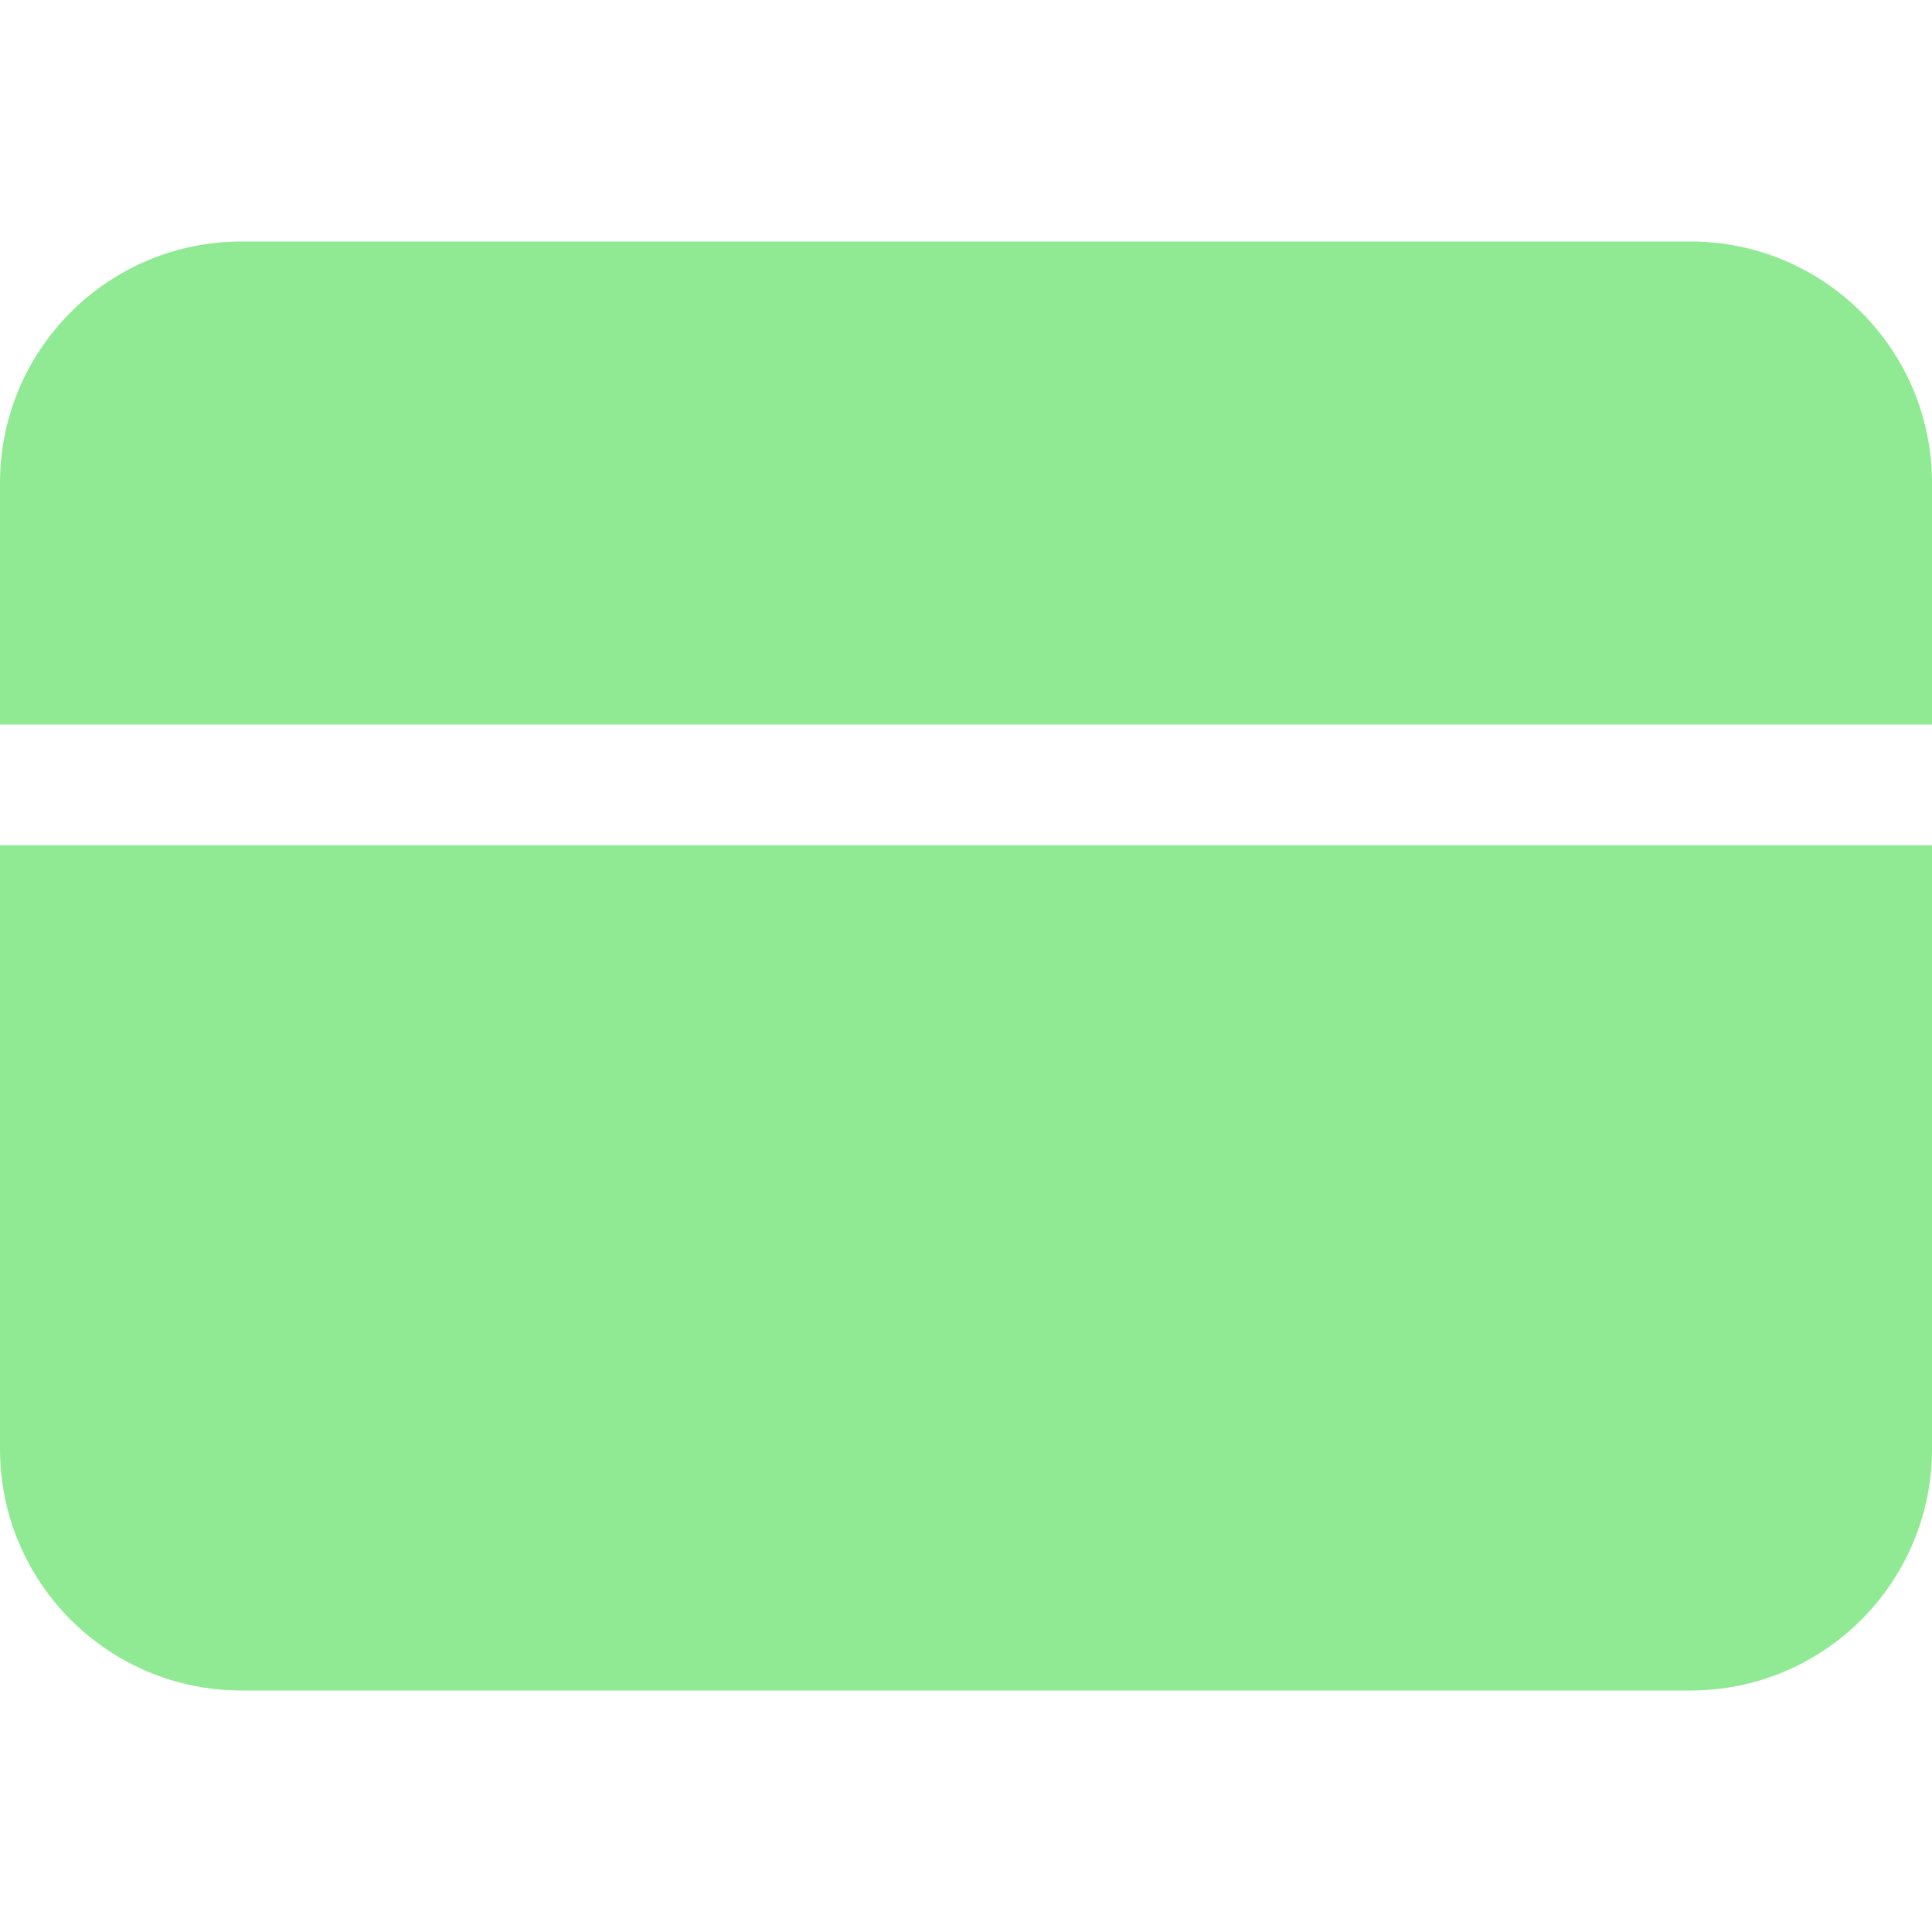
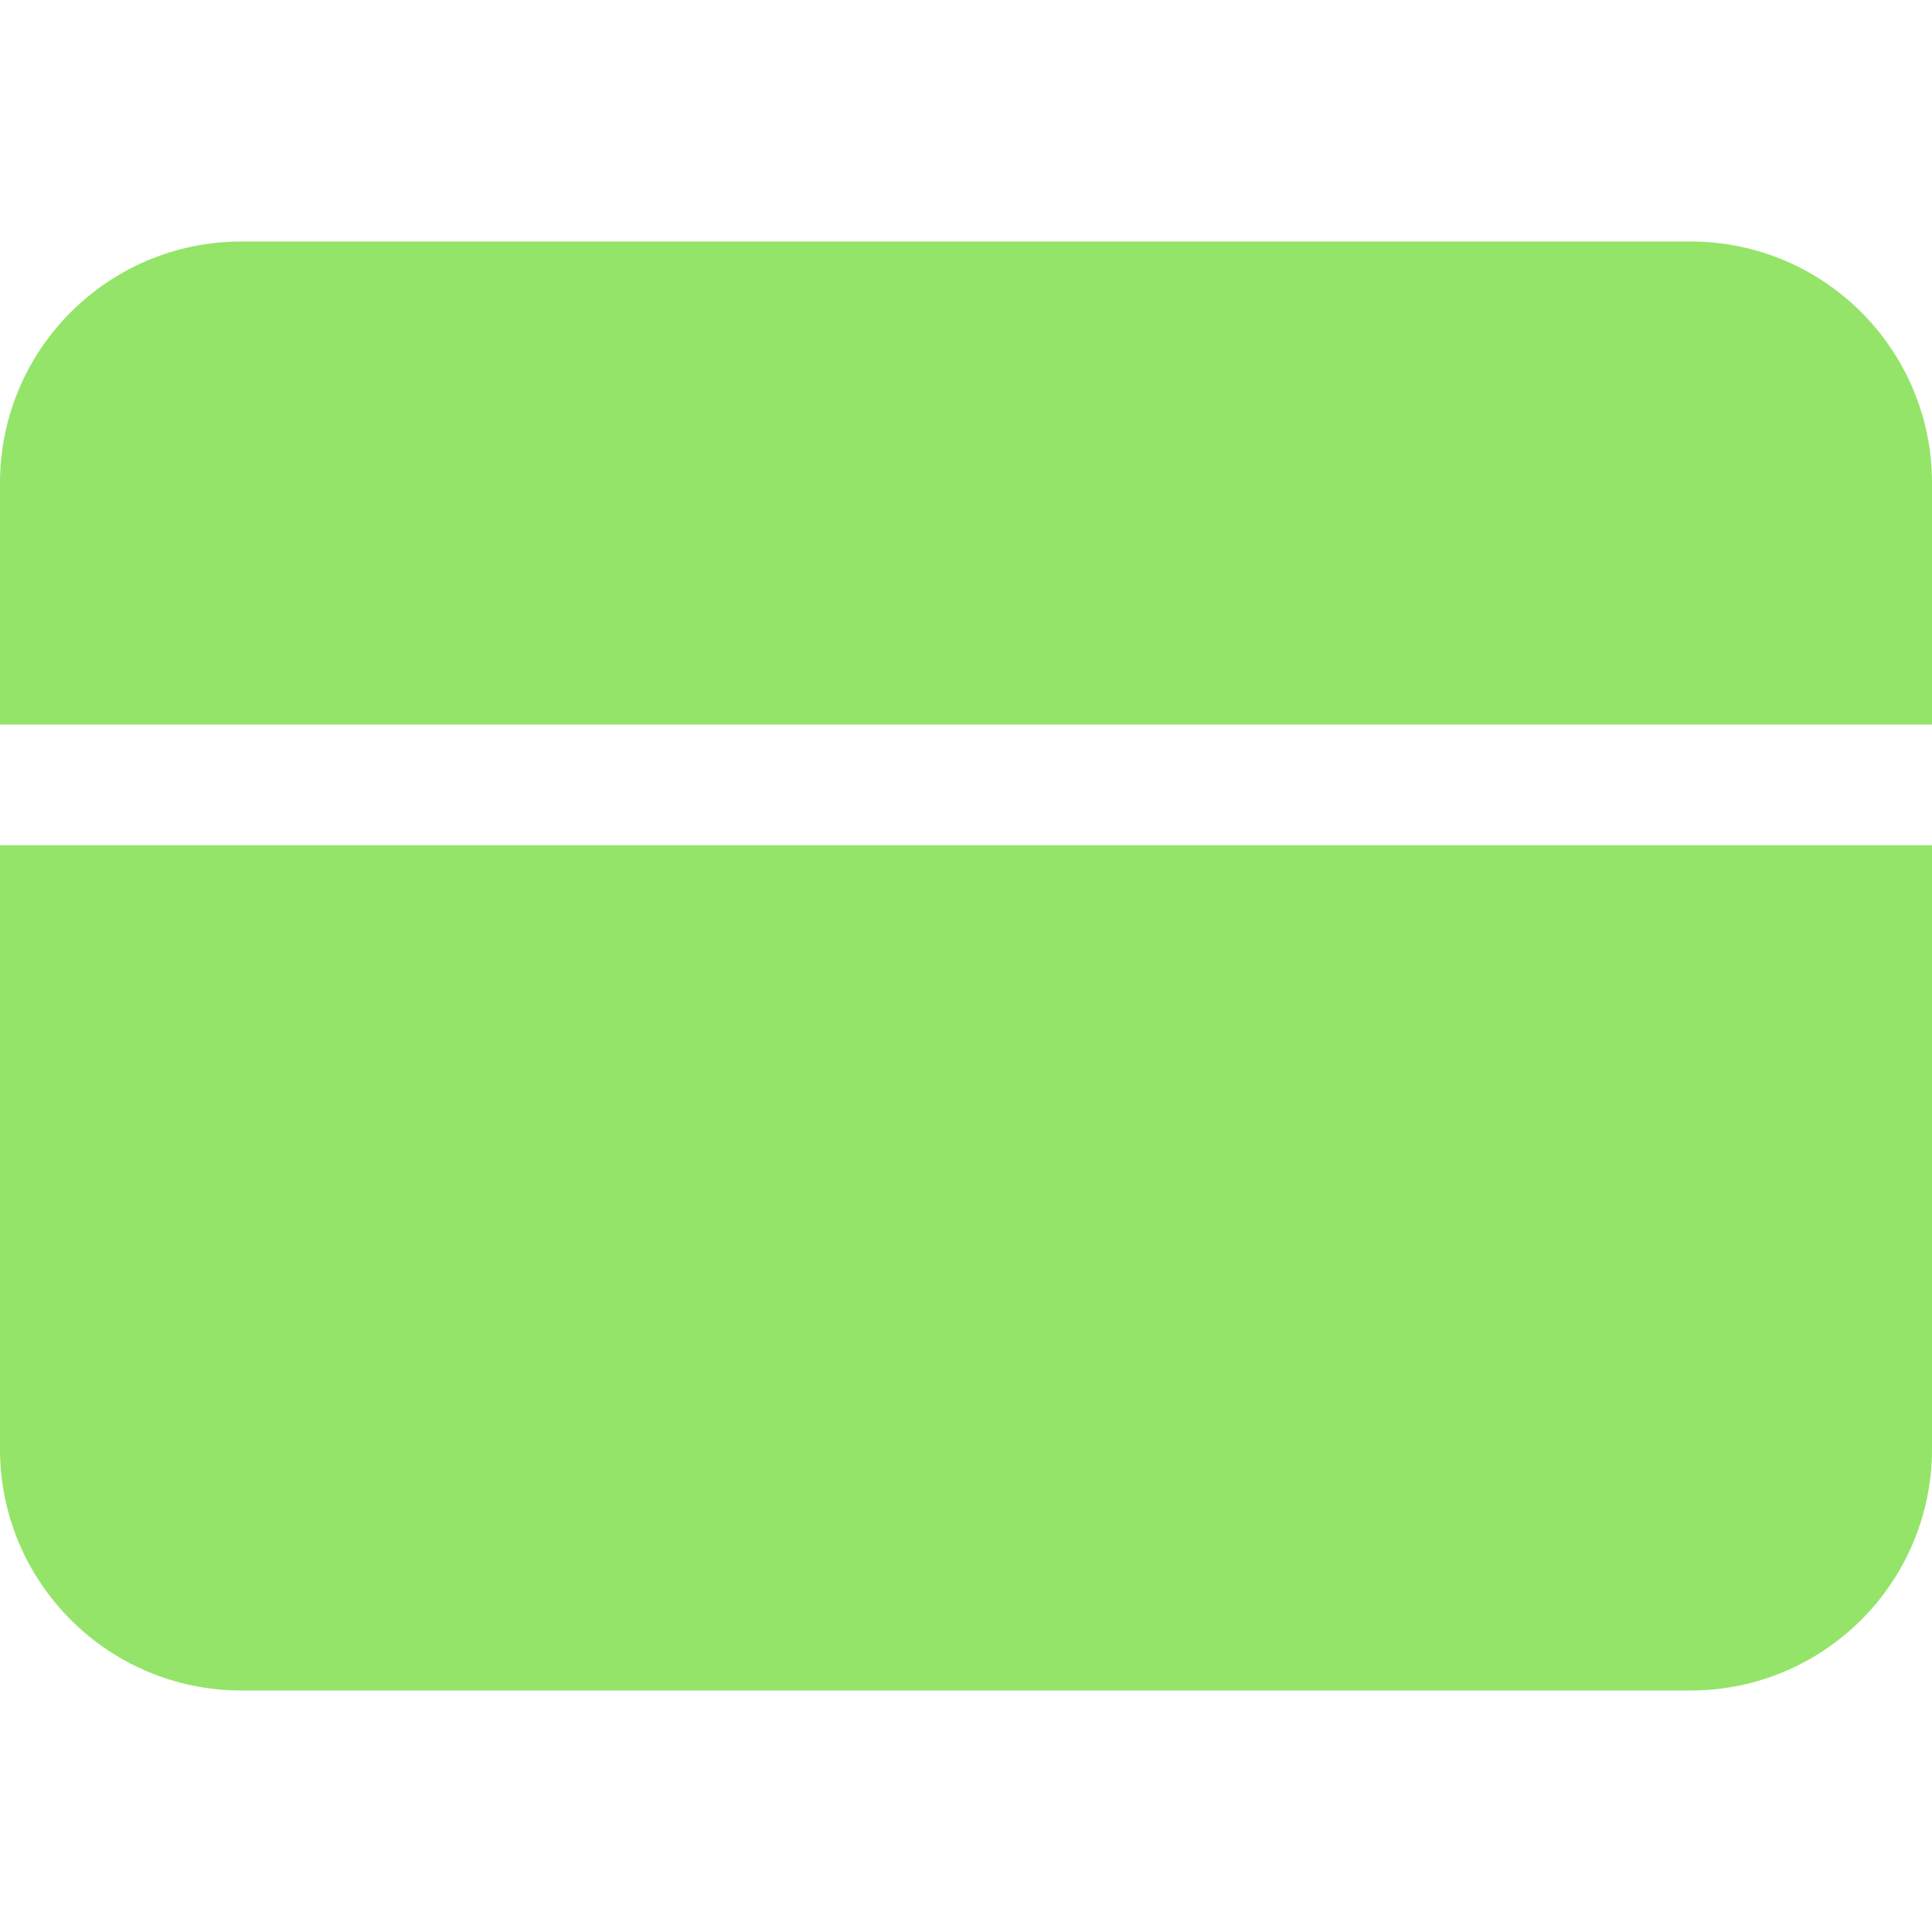
<svg xmlns="http://www.w3.org/2000/svg" width="16" height="16" viewBox="0 0 16 16" fill="none">
-   <path d="M0 12C0 13.105 0.895 14 2 14H14C15.105 14 16 13.105 16 12V7H0V12Z" fill="#90EA93" />
-   <path d="M14 2H2C0.895 2 0 2.895 0 4V6H16V4C16 2.895 15.105 2 14 2Z" fill="#90EA93" />
+   <path d="M0 12C0 13.105 0.895 14 2 14H14C15.105 14 16 13.105 16 12V7H0V12Z" fill="#94e469" />
+   <path d="M14 2H2C0.895 2 0 2.895 0 4V6H16V4C16 2.895 15.105 2 14 2Z" fill="#94e469" />
</svg>
